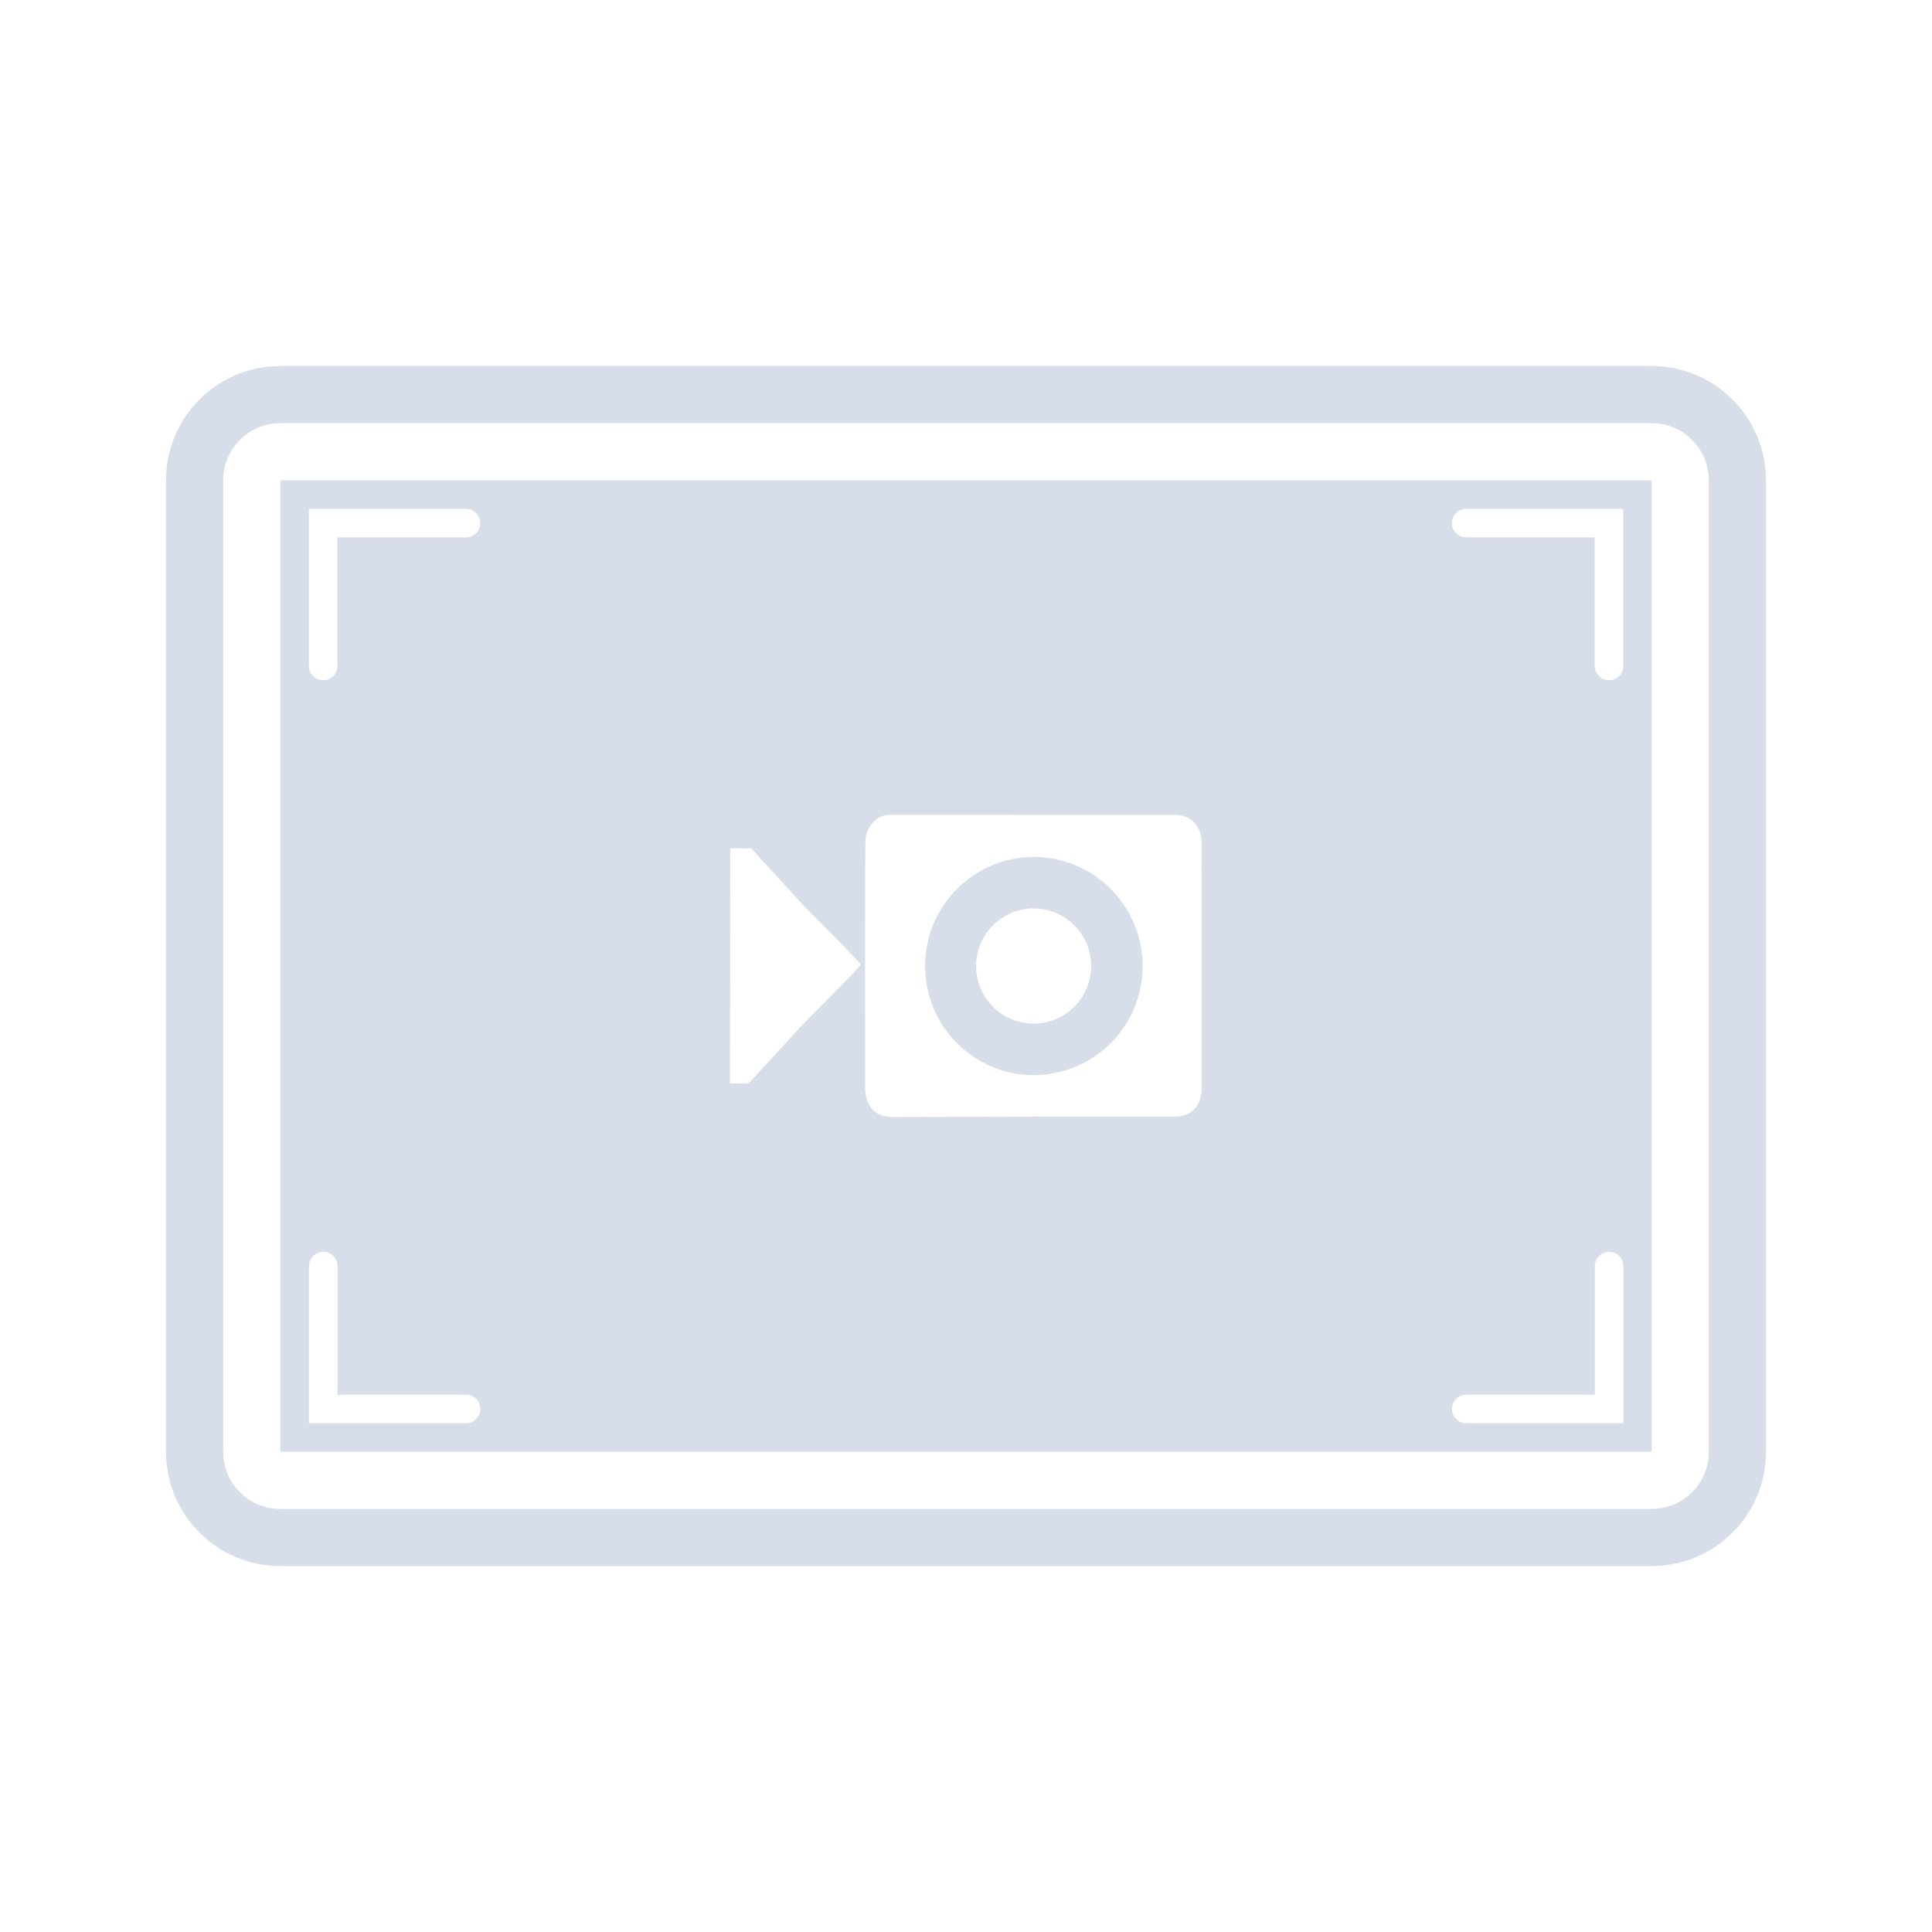
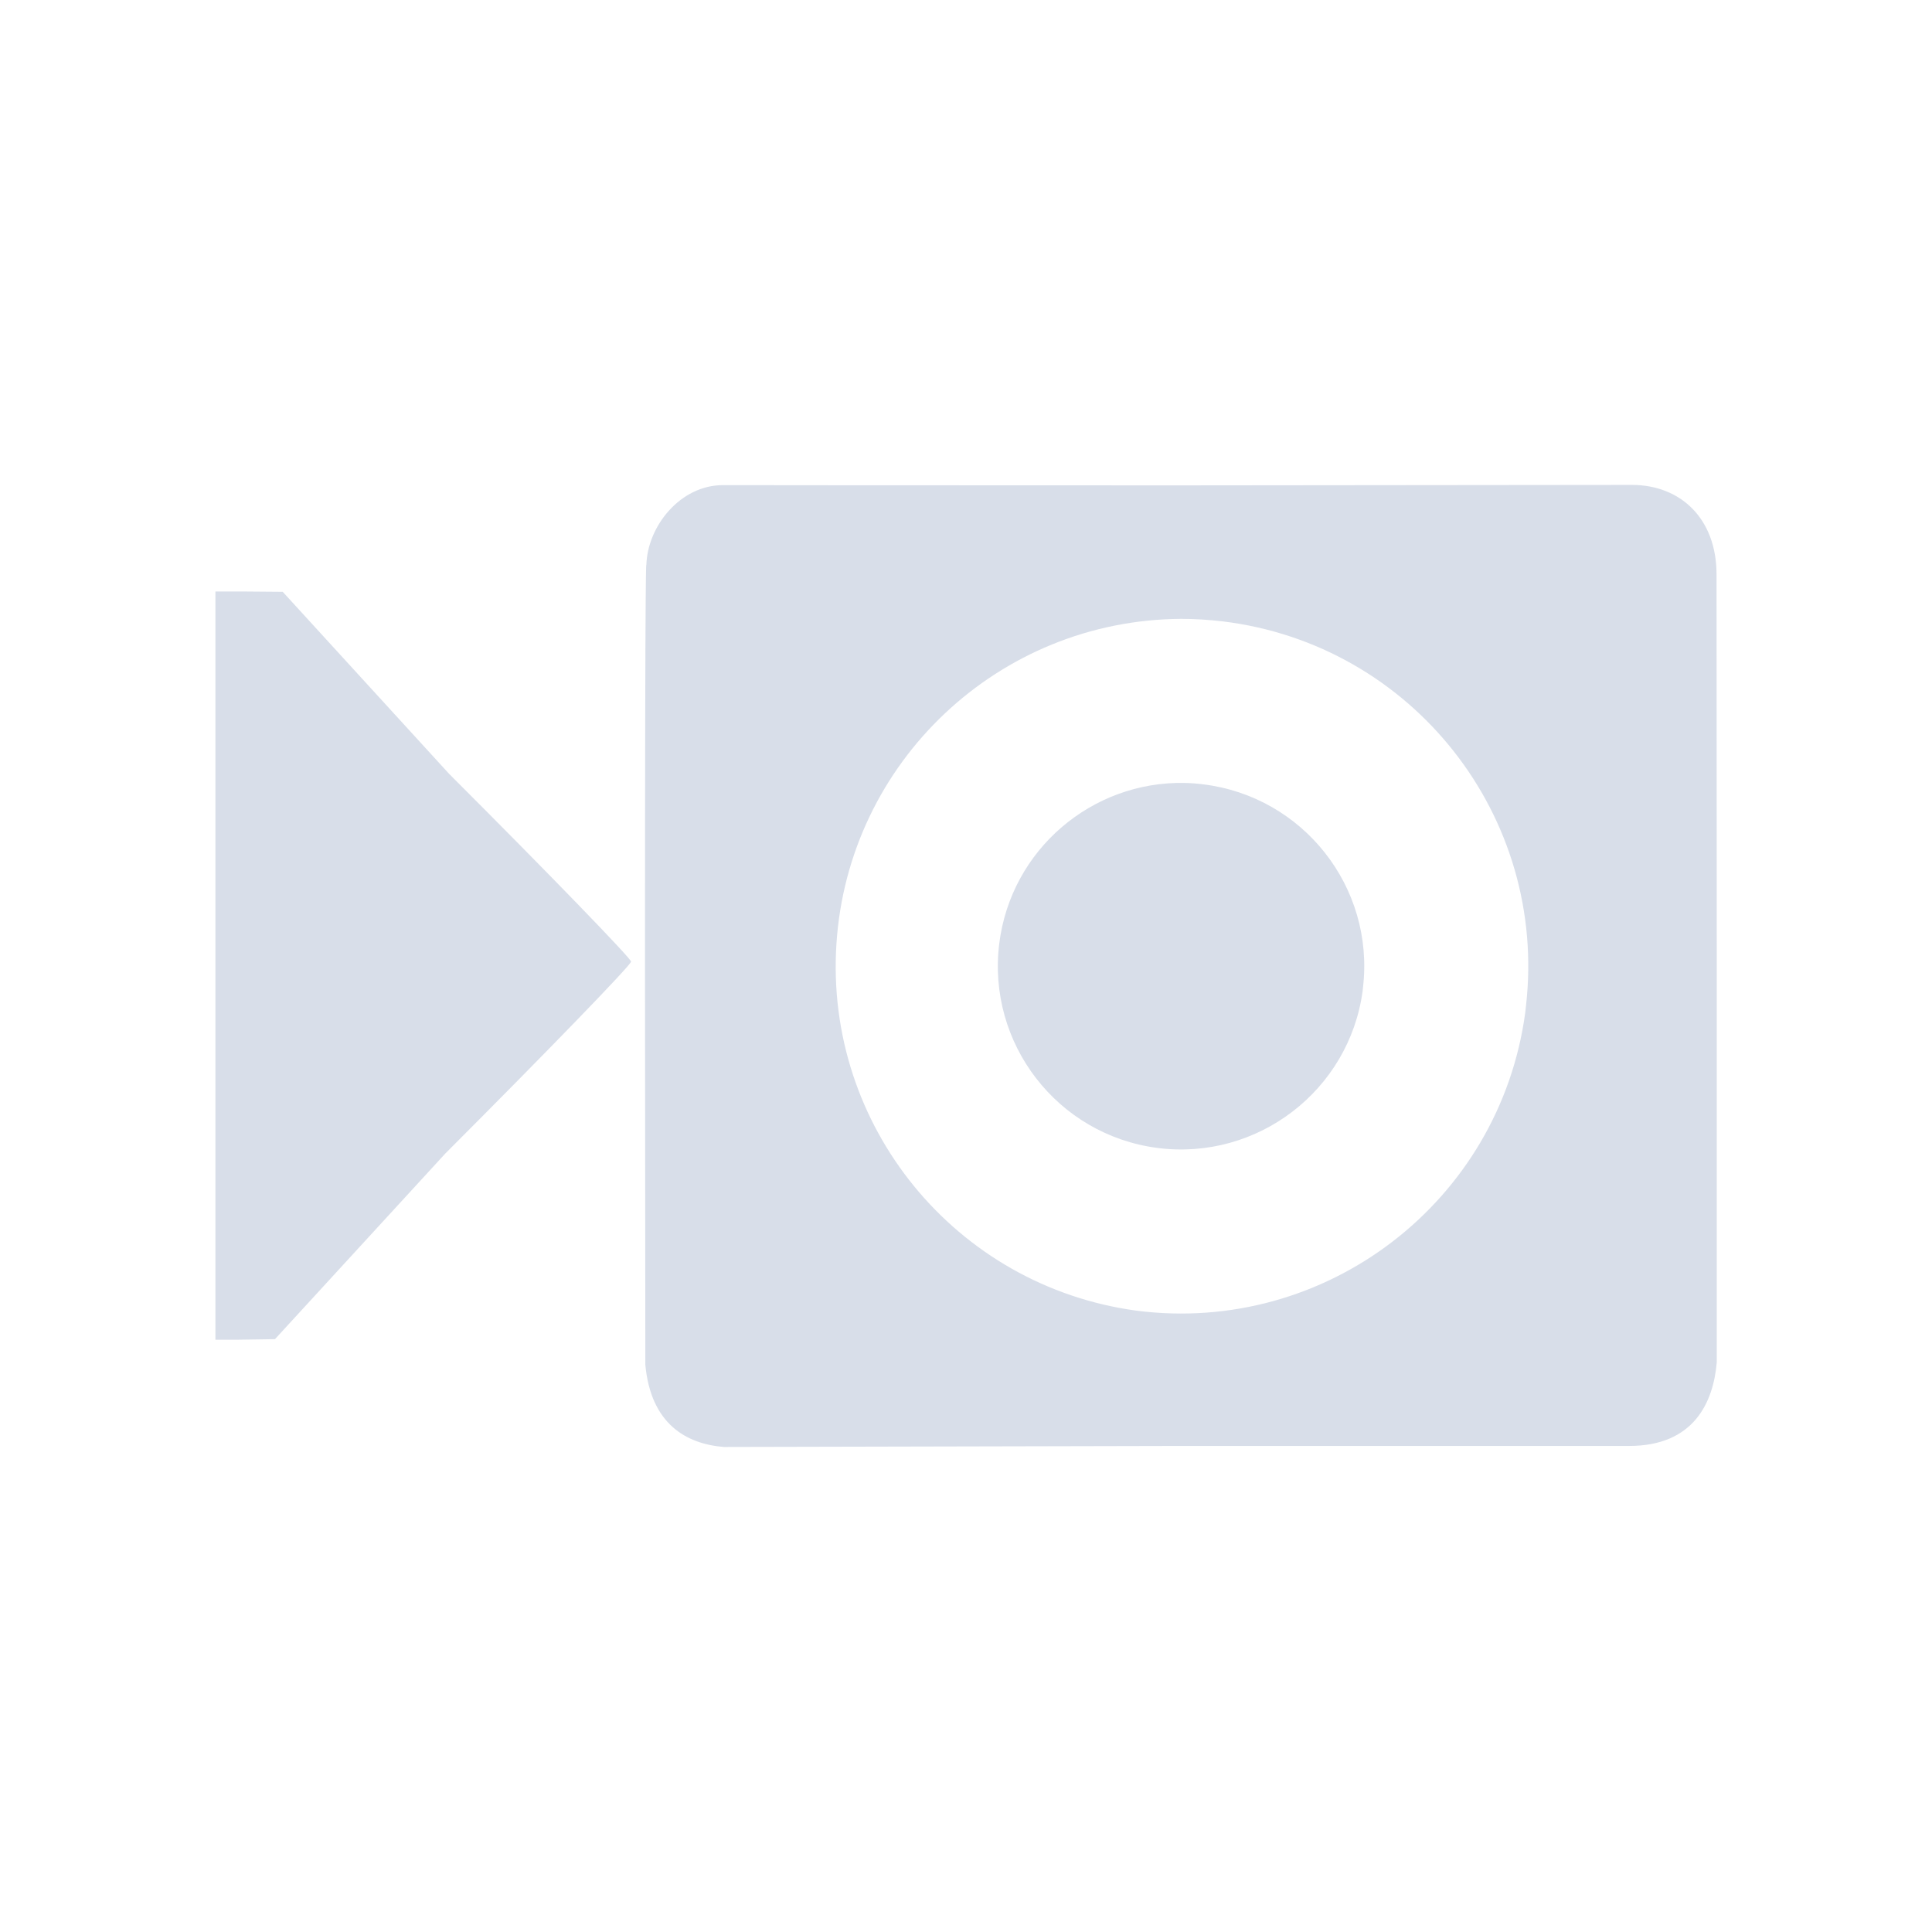
<svg xmlns="http://www.w3.org/2000/svg" width="64" height="64" version="1.1" viewBox="0 0 16.933 16.933" id="svg7">
  <defs id="defs2">
    <style id="current-color-scheme" type="text/css">.ColorScheme-Text {color:#d8dee9} .ColorScheme-Highlight {color:#3b4252}</style>
  </defs>
-   <path id="path5" d="m 2.457,3.208 c -0.553,0 -1.002,0.448 -1.002,1.002 v 8.514 c 0,0.553 0.448,1.002 1.002,1.002 H 14.476 c 0.553,0 1.002,-0.448 1.002,-1.002 V 4.21 c 0,-0.553 -0.448,-1.002 -1.002,-1.002 z m 0,0.501 H 14.476 c 0.277,0 0.501,0.224 0.501,0.501 v 8.514 c 0,0.277 -0.224,0.501 -0.501,0.501 H 2.457 c -0.277,0 -0.501,-0.224 -0.501,-0.501 V 4.21 c 0,-0.277 0.224,-0.501 0.501,-0.501 z m 0,0.501 V 12.723 H 14.476 V 4.21 Z m 0.25,0.25 h 1.377 a 0.125,0.125 0 0 1 0.125,0.125 0.125,0.125 0 0 1 -0.125,0.125 h -1.127 v 1.127 a 0.125,0.125 0 0 1 -0.125,0.125 0.125,0.125 0 0 1 -0.125,-0.125 z m 10.143,0 h 1.377 v 1.377 a 0.125,0.125 0 0 1 -0.125,0.125 0.125,0.125 0 0 1 -0.125,-0.125 v -1.127 h -1.127 a 0.125,0.125 0 0 1 -0.125,-0.125 0.125,0.125 0 0 1 0.125,-0.125 z m -2.551,2.682 h 2.51e-4 2.5e-4 c 0.133,2.51e-4 0.232,0.092 0.232,0.246 l 4.73e-4,1.071 v 1.098 c -0.009,0.111 -0.064,0.23 -0.241,0.23 H 9.052 l -1.253,0.003 c -0.104,-0.009 -0.201,-0.064 -0.216,-0.227 l -9.94e-4,-1.105 c 0,-1.186 0.004,-1.096 0.004,-1.096 0.003,-0.109 0.095,-0.221 0.21,-0.221 0,0 0.434,4.88e-4 1.254,4.88e-4 z m -3.899,0.293 h 0.071 l 0.114,9.75e-4 0.458,0.501 c 0.276,0.276 0.501,0.509 0.501,0.517 0,0.009 -0.23,0.247 -0.512,0.529 l -0.469,0.511 -0.104,0.002 h -0.061 z m 2.659,0.075 c -0.502,0.003 -0.917,0.394 -0.949,0.895 -0.033,0.501 0.328,0.942 0.825,1.01 0.522,0.067 1.001,-0.299 1.071,-0.821 l 0.002,-0.017 c 0.061,-0.523 -0.313,-0.996 -0.835,-1.06 -0.038,-0.004 -0.076,-0.007 -0.114,-0.007 z m 0.009,0.452 c 0.017,3.25e-4 0.034,0.002 0.051,0.004 0.276,0.033 0.473,0.283 0.441,0.559 l -9.94e-4,0.009 c -0.037,0.275 -0.29,0.469 -0.565,0.433 -0.275,-0.036 -0.47,-0.288 -0.435,-0.563 0.033,-0.259 0.255,-0.447 0.51,-0.442 z m -6.235,3.01 a 0.125,0.125 0 0 1 0.125,0.125 v 1.127 h 1.127 a 0.125,0.125 0 0 1 0.125,0.125 0.125,0.125 0 0 1 -0.125,0.125 h -1.377 v -1.377 a 0.125,0.125 0 0 1 0.125,-0.125 z m 11.27,0 a 0.125,0.125 0 0 1 0.125,0.125 v 1.377 h -1.377 a 0.125,0.125 0 0 1 -0.125,-0.125 0.125,0.125 0 0 1 0.125,-0.125 h 1.127 v -1.127 a 0.125,0.125 0 0 1 0.125,-0.125 z" style="fill:currentColor" class="ColorScheme-Text" />
+   <path id="path5" d="m 14.303,4.25 h 7.99e-4 7.95e-4 c 0.423,7.992e-4 0.74,0.293 0.74,0.785 l 0.002,3.408 v 3.497 c -0.03,0.353 -0.202,0.733 -0.768,0.733 h -3.946 l -3.989,0.009 C 6.013,12.655 5.704,12.479 5.656,11.961 L 5.653,8.442 c 0,-3.774 0.012,-3.488 0.012,-3.488 0.009,-0.347 0.302,-0.702 0.67,-0.702 0,0 1.383,0.002 3.992,0.002 z M 1.888,5.184 h 0.226 l 0.364,0.003 1.457,1.594 c 0.878,0.878 1.596,1.619 1.596,1.647 0,0.03 -0.733,0.786 -1.629,1.683 l -1.492,1.626 -0.33,0.005 H 1.888 Z M 10.352,5.424 C 8.753,5.433 7.434,6.678 7.331,8.272 7.227,9.868 8.375,11.271 9.958,11.487 11.621,11.702 13.144,10.534 13.368,8.875 l 0.006,-0.055 c 0.193,-1.665 -0.995,-3.172 -2.658,-3.374 -0.121,-0.014 -0.243,-0.022 -0.364,-0.022 z m 0.028,1.438 c 0.054,0.001 0.109,0.005 0.163,0.012 0.878,0.106 1.506,0.902 1.403,1.78 l -0.003,0.03 C 11.825,9.558 11.02,10.175 10.143,10.061 9.267,9.946 8.649,9.146 8.758,8.269 8.861,7.446 9.57,6.847 10.38,6.862 Z" style="fill:currentColor;stroke-width:3.184" class="ColorScheme-Text" />
</svg>
